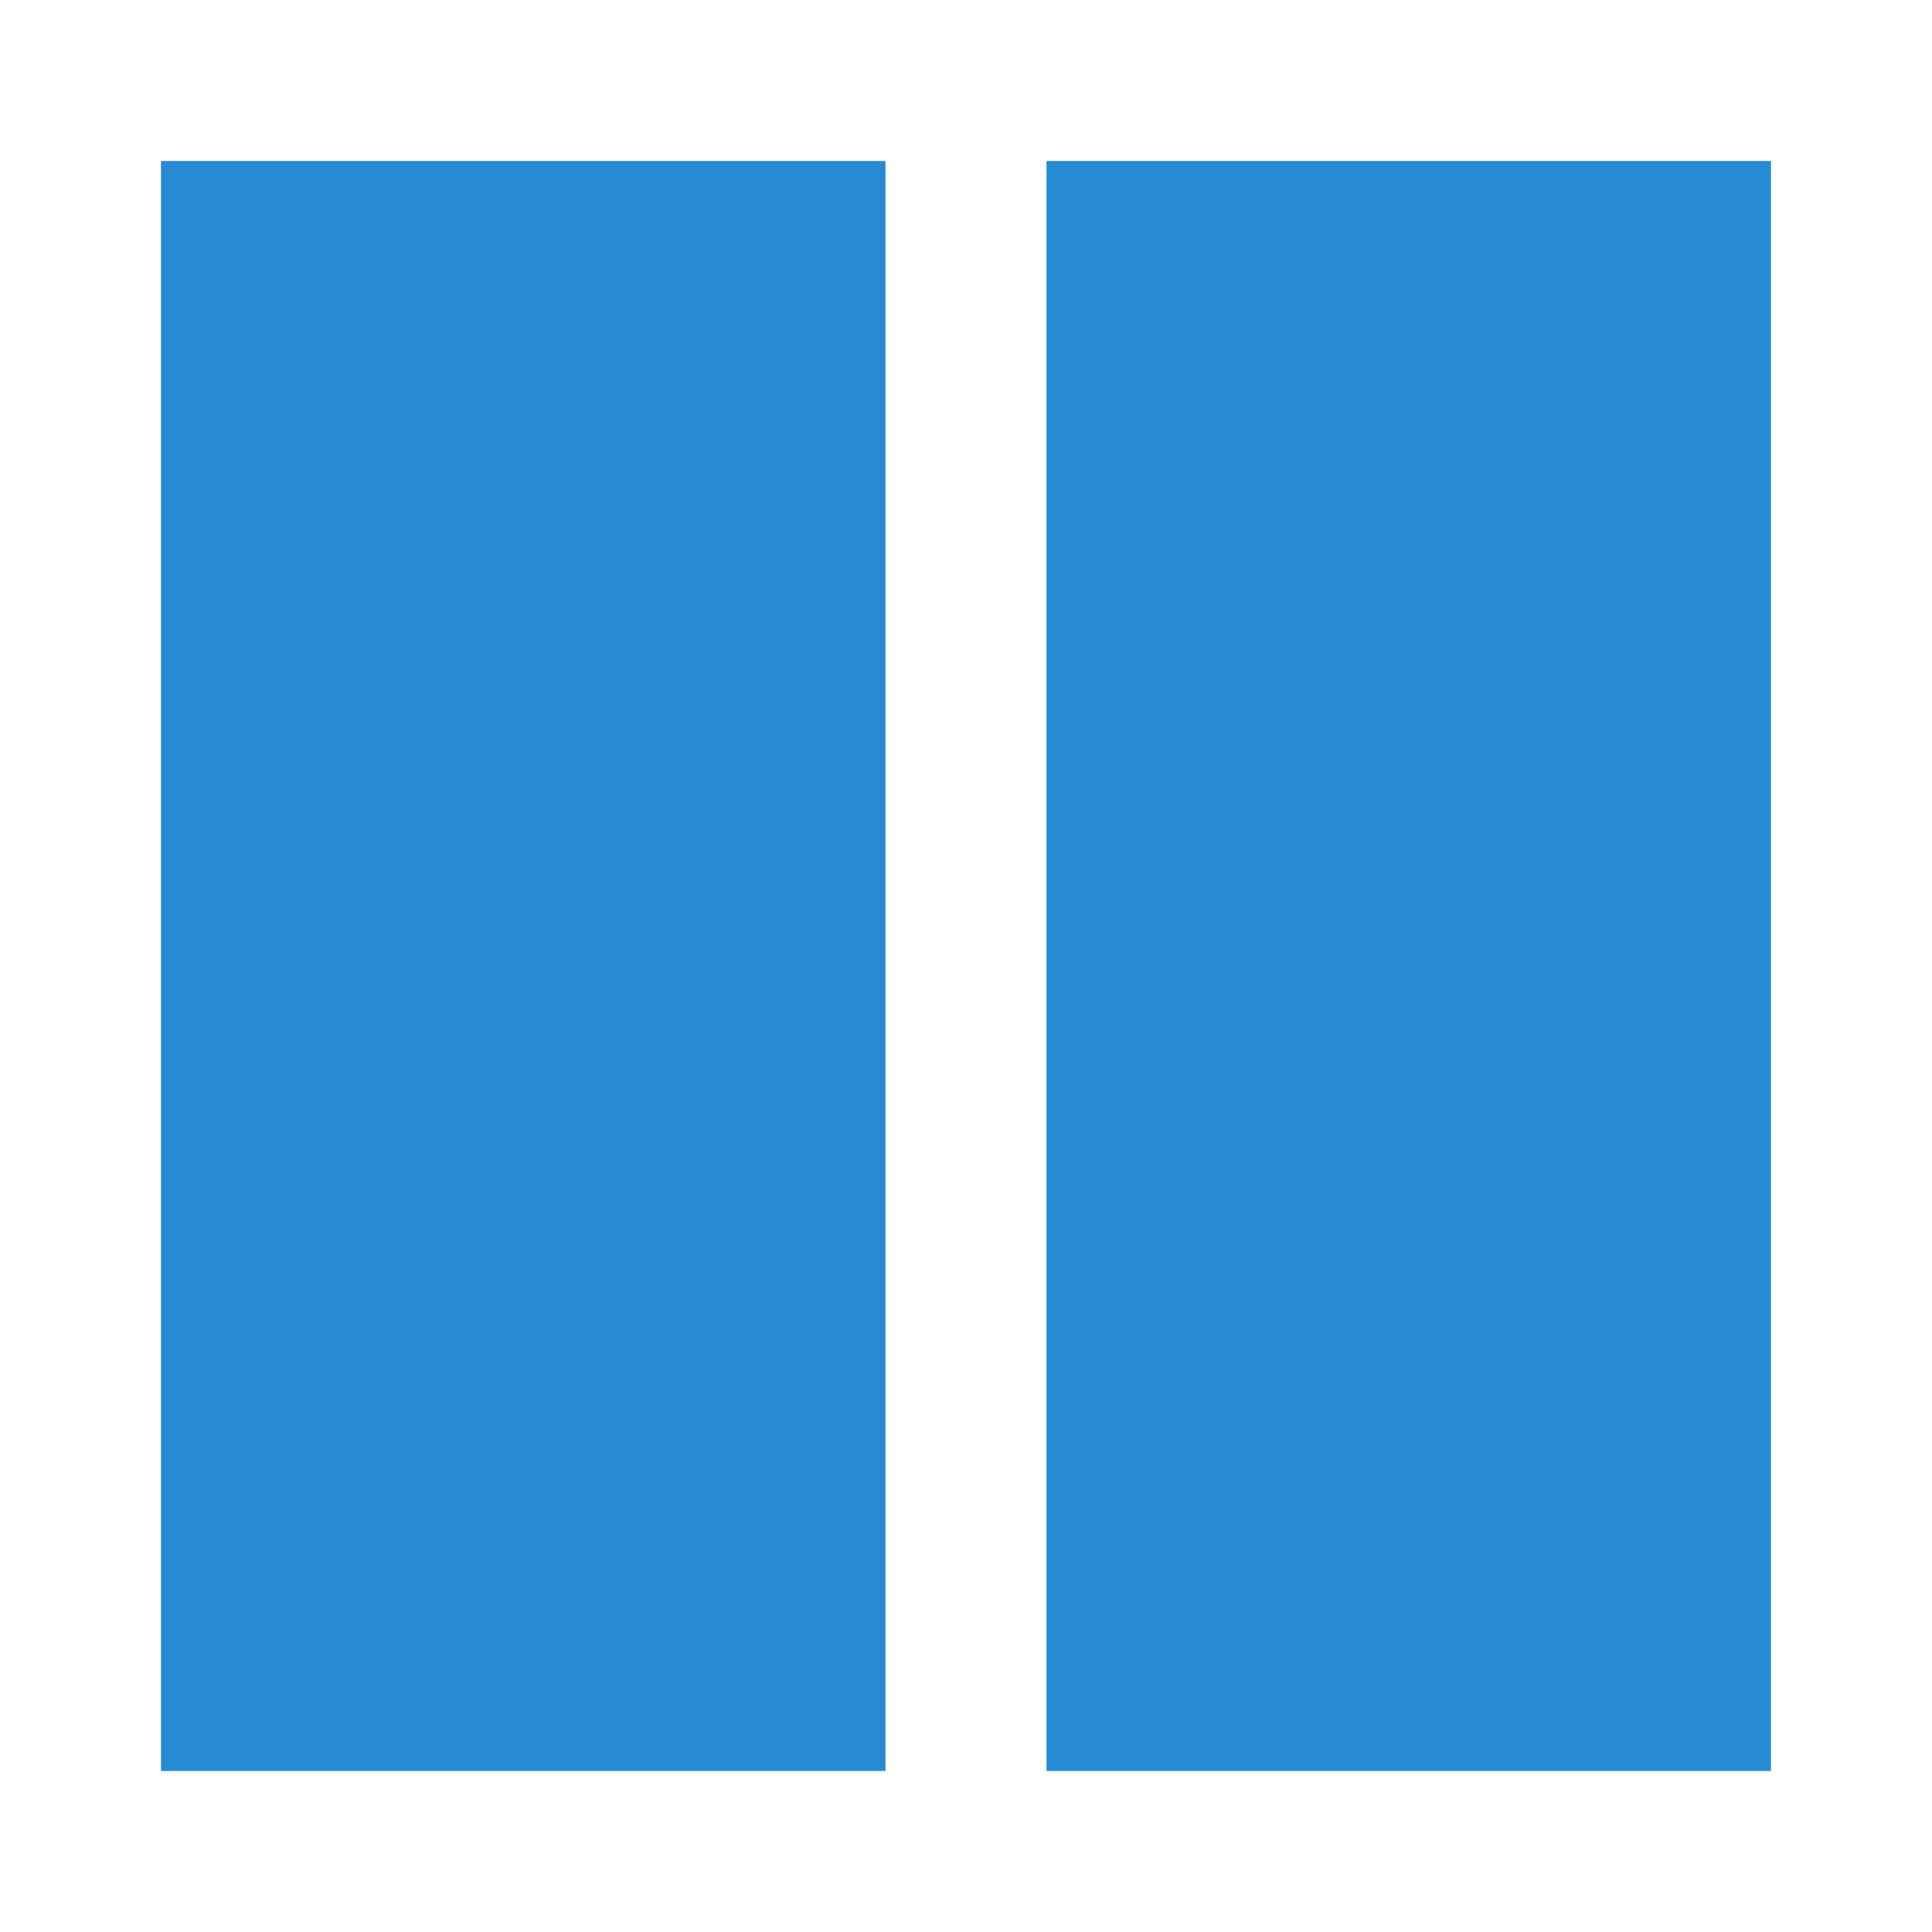
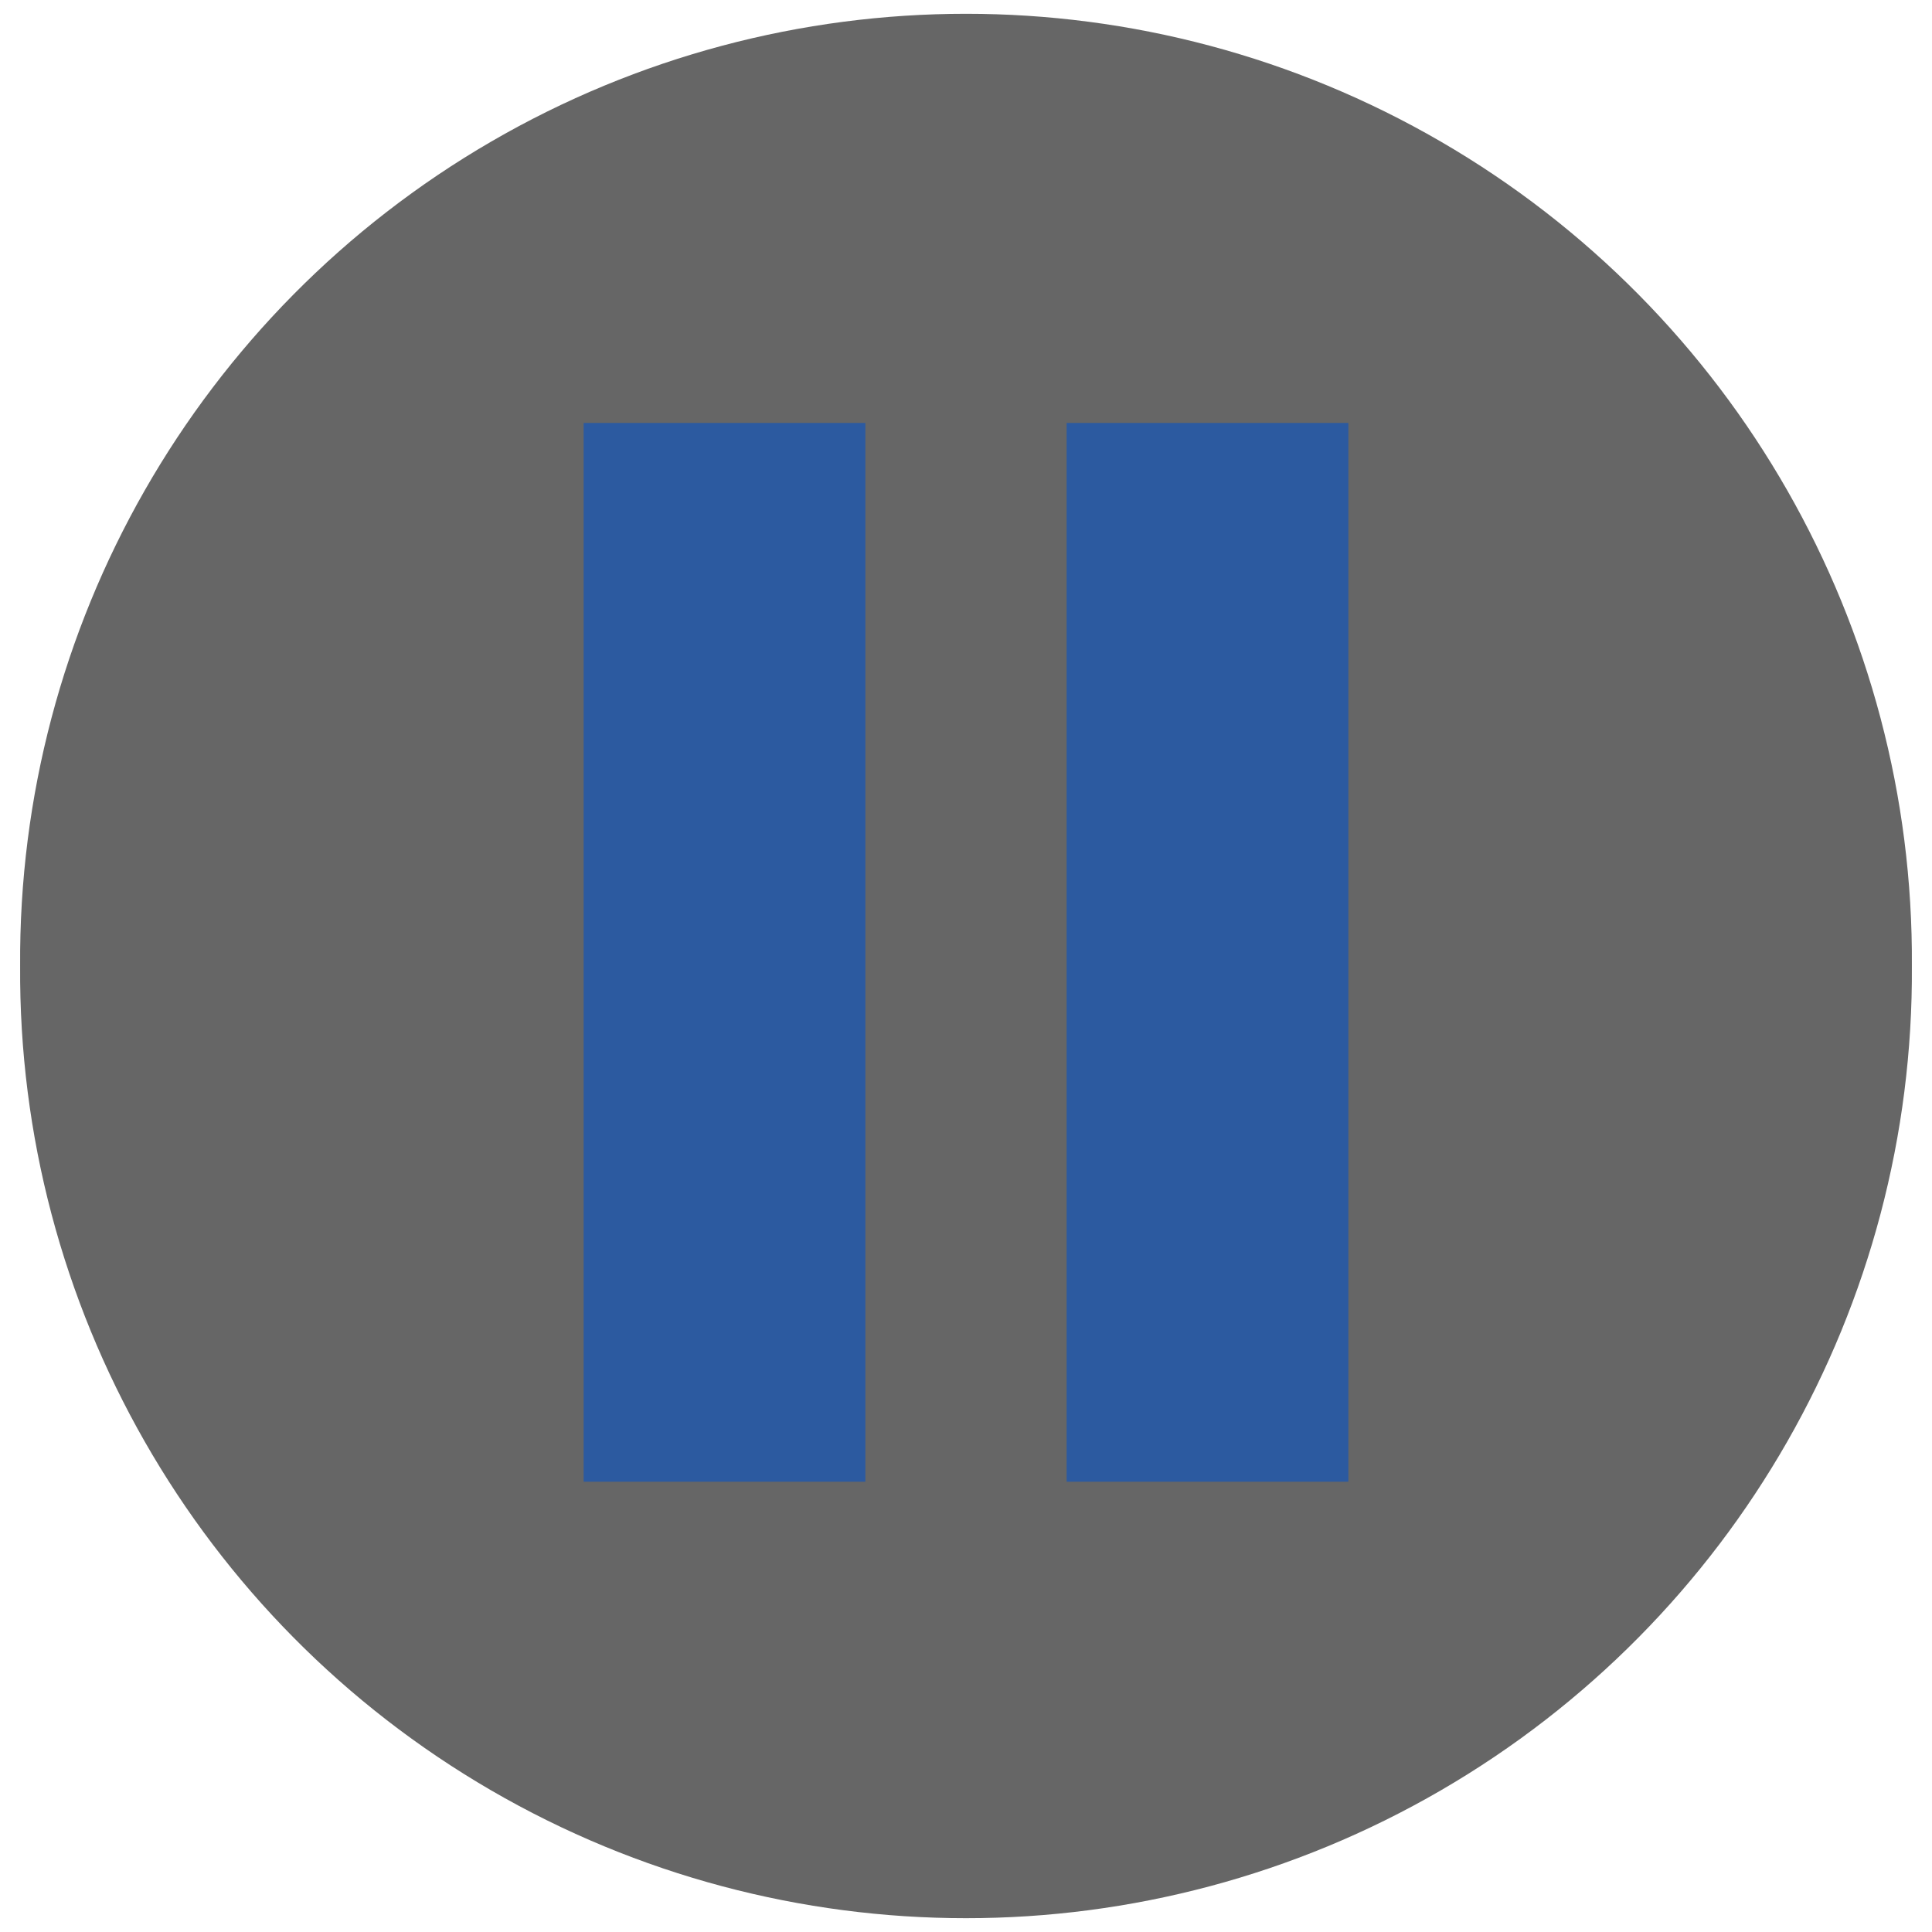
- <svg xmlns="http://www.w3.org/2000/svg" width="48" height="48" viewBox="0 0 48 48">
-   <g style="fill:#268bd2">
-     <path d="M 4 4 L 22 4 L 22 44 L 4 44 Z " />
-     <path d="M 26 4 L 44 4 L 44 44 L 26 44 Z " />
+ <svg xmlns="http://www.w3.org/2000/svg" width="48" height="48" viewBox="0 0 48 48" id="svg2" version="1.1">
+   <defs id="defs12" />
+   <g id="layer1">
+     <path style="fill:#666666;fill-opacity:1;fill-rule:nonzero;stroke:none" id="path2992" d="m -8.339,25.932 a 22.475,22.475 0 1 1 -44.949,0 22.475,22.475 0 1 1 44.949,0 z" transform="matrix(1.045626,0,0,1.045626,56.21946,-3.115383)" />
+     <rect y="10.508" x="26.5" height="26.305" width="7" id="rect2996" style="fill:#2c5aa0;fill-opacity:1;fill-rule:nonzero;stroke:none" />
+     <rect style="fill:#2c5aa0;fill-opacity:1;fill-rule:nonzero;stroke:none" id="rect2998" width="7" height="26.305" x="14.5" y="10.508" />
  </g>
</svg>
